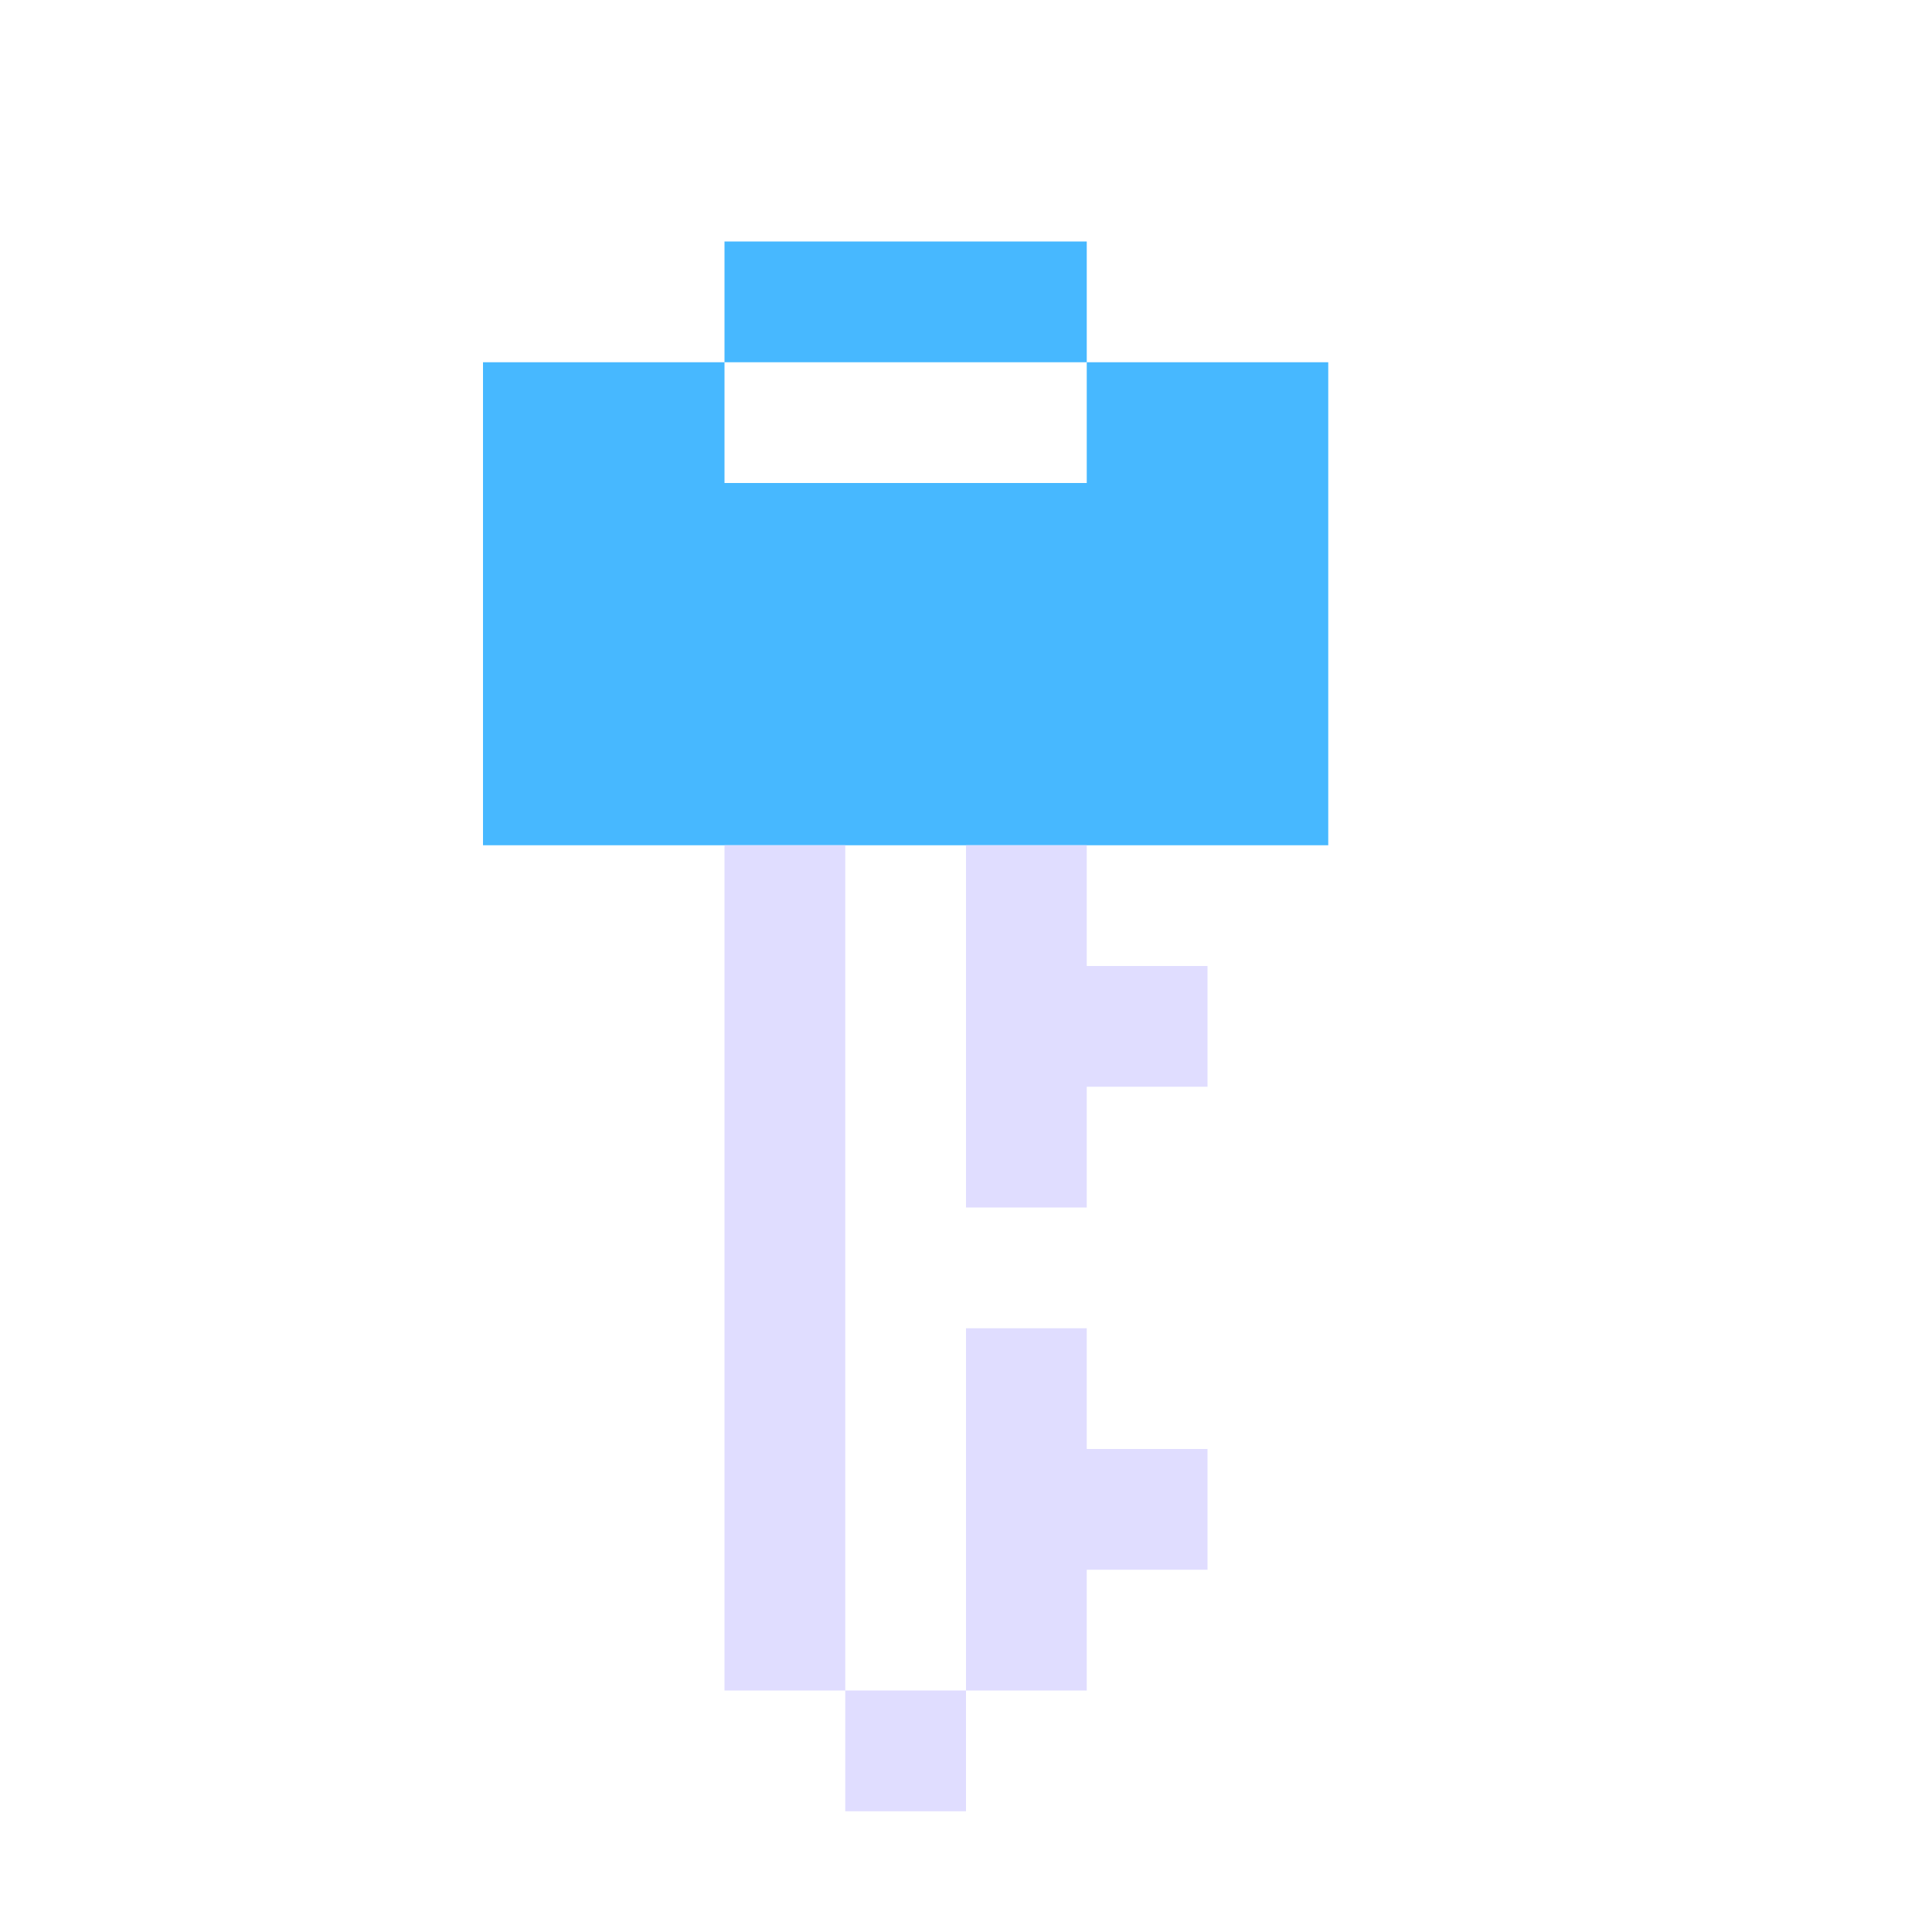
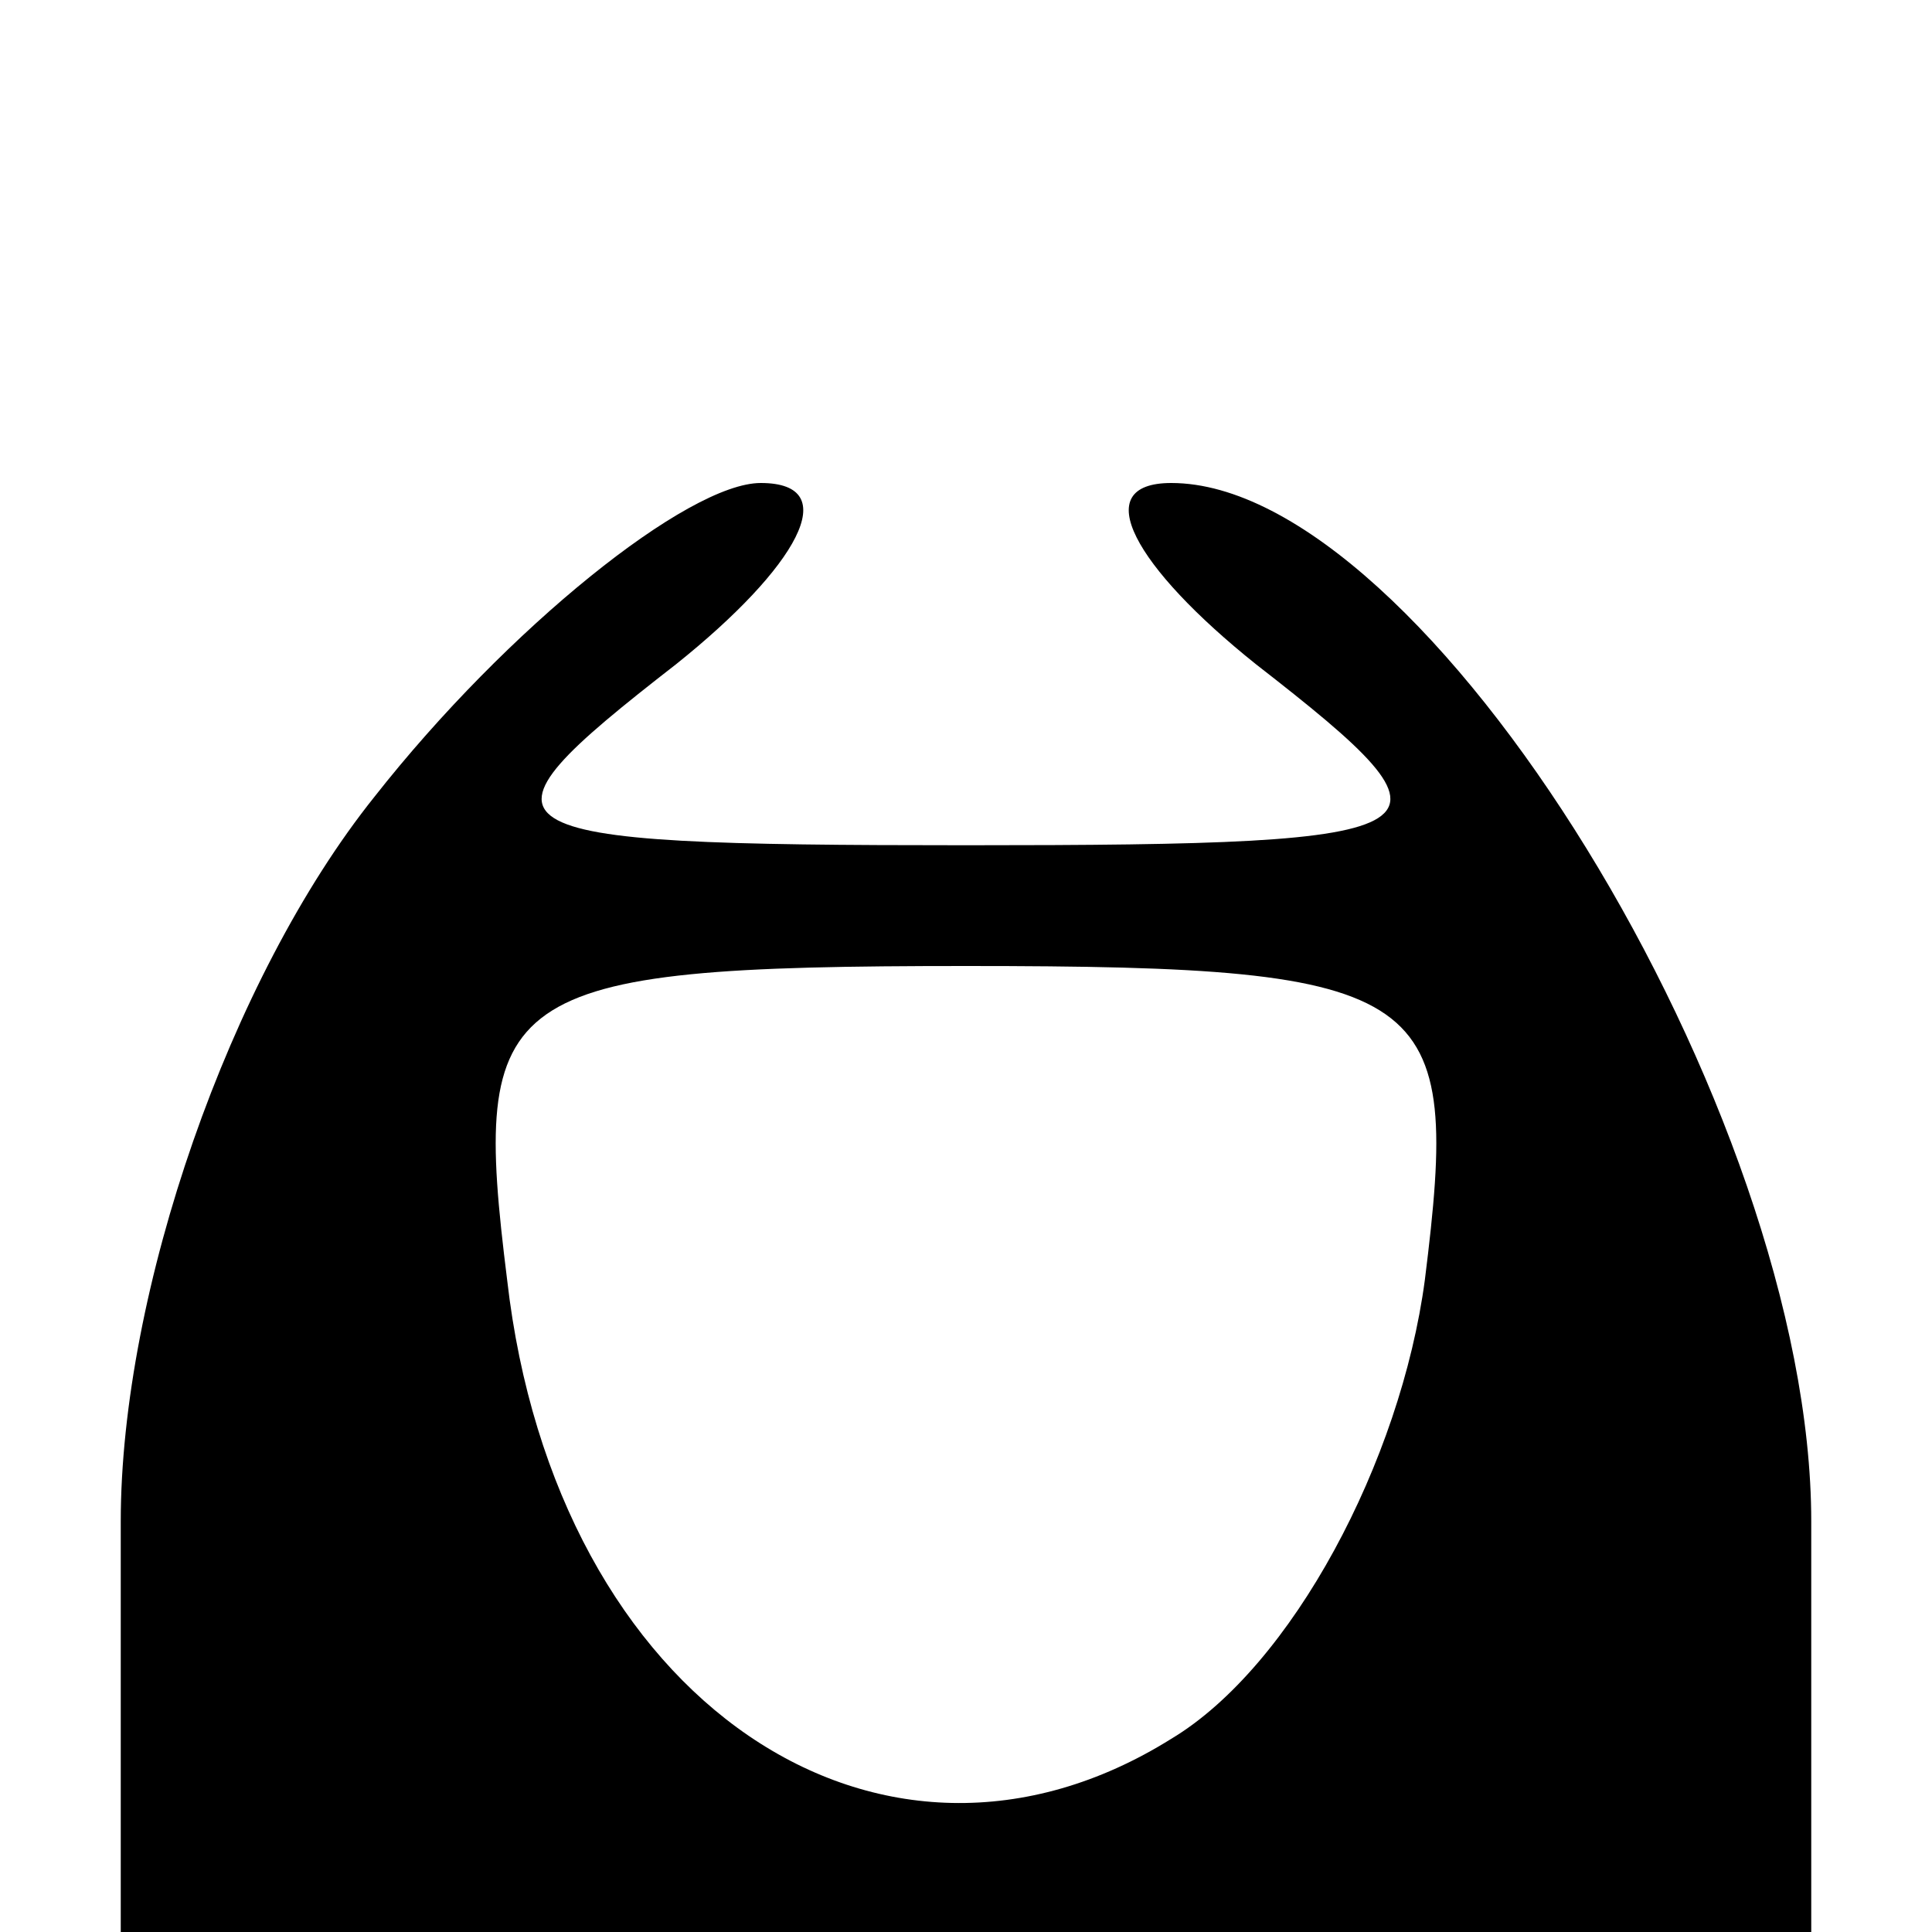
- <svg xmlns="http://www.w3.org/2000/svg" width="16" height="16" viewBox="0 0 16 16" fill="none">
-   <path fill-rule="evenodd" clip-rule="evenodd" d="M4 3V7H11V3H9V2H6V3H4ZM6 3H9V4H6V3Z" fill="#47B8FF" />
-   <path d="M6 14V7H7V14H8V11H9V12H10V13H9V14H8V15H7V14H6Z" fill="#E0DDFF" />
-   <path d="M8 10V7H9V8H10V9H9V10H8Z" fill="#E0DDFF" />
+ <svg xmlns="http://www.w3.org/2000/svg" version="1.0" width="16pt" height="16pt" viewBox="0 0 16 16" preserveAspectRatio="xMidYMid meet">
+   <g transform="translate(0,16) scale(0.1,-0.1)" fill="#000000" stroke="none">
+     <path d="M31 94 c-12 -15 -21 -41 -21 -60 l0 -34 70 0 70 0 0 34 c0 34 -32 86 -53 86 -7 0 -3 -7 7 -15 18 -14 17 -15 -24 -15 -41 0 -42 1 -24 15 10 8 14 15 7 15 -6 0 -21 -12 -32 -26z m87 -40 c-2 -15 -11 -32 -21 -38 -24 -15 -51 3 -55 38 -3 24 -1 26 38 26 39 0 41 -2 38 -26z" />
+   </g>
</svg>
